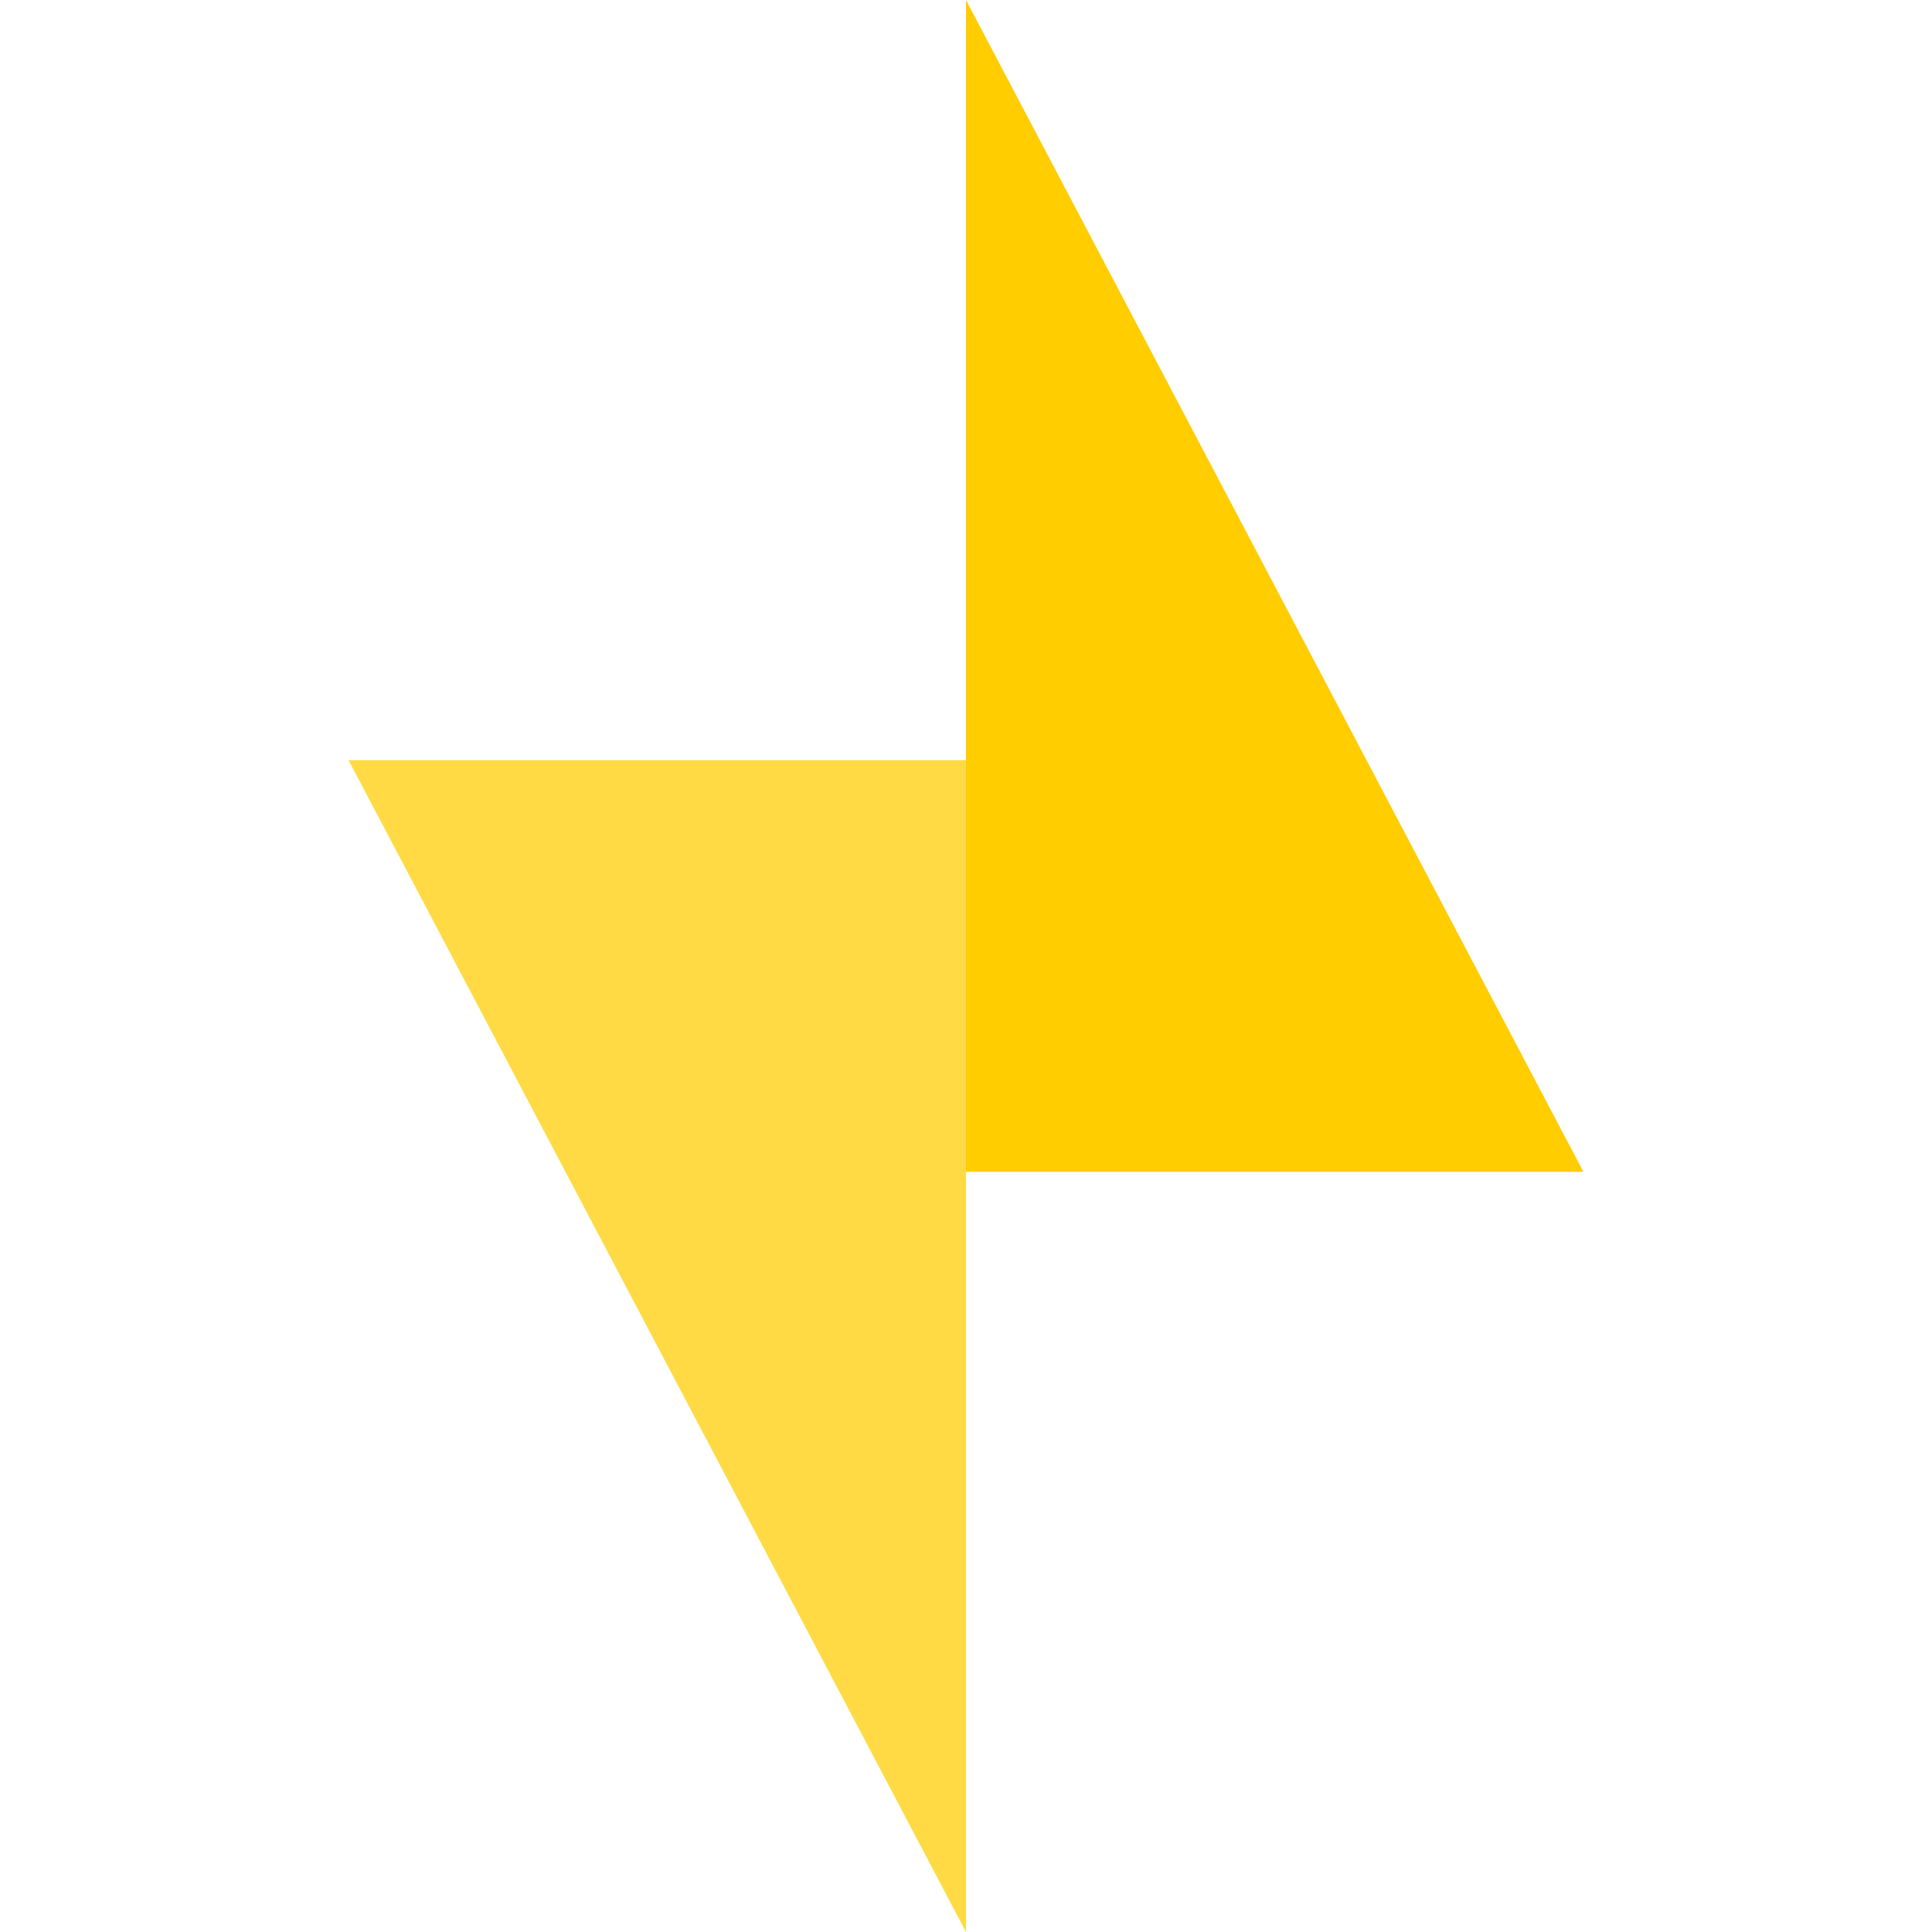
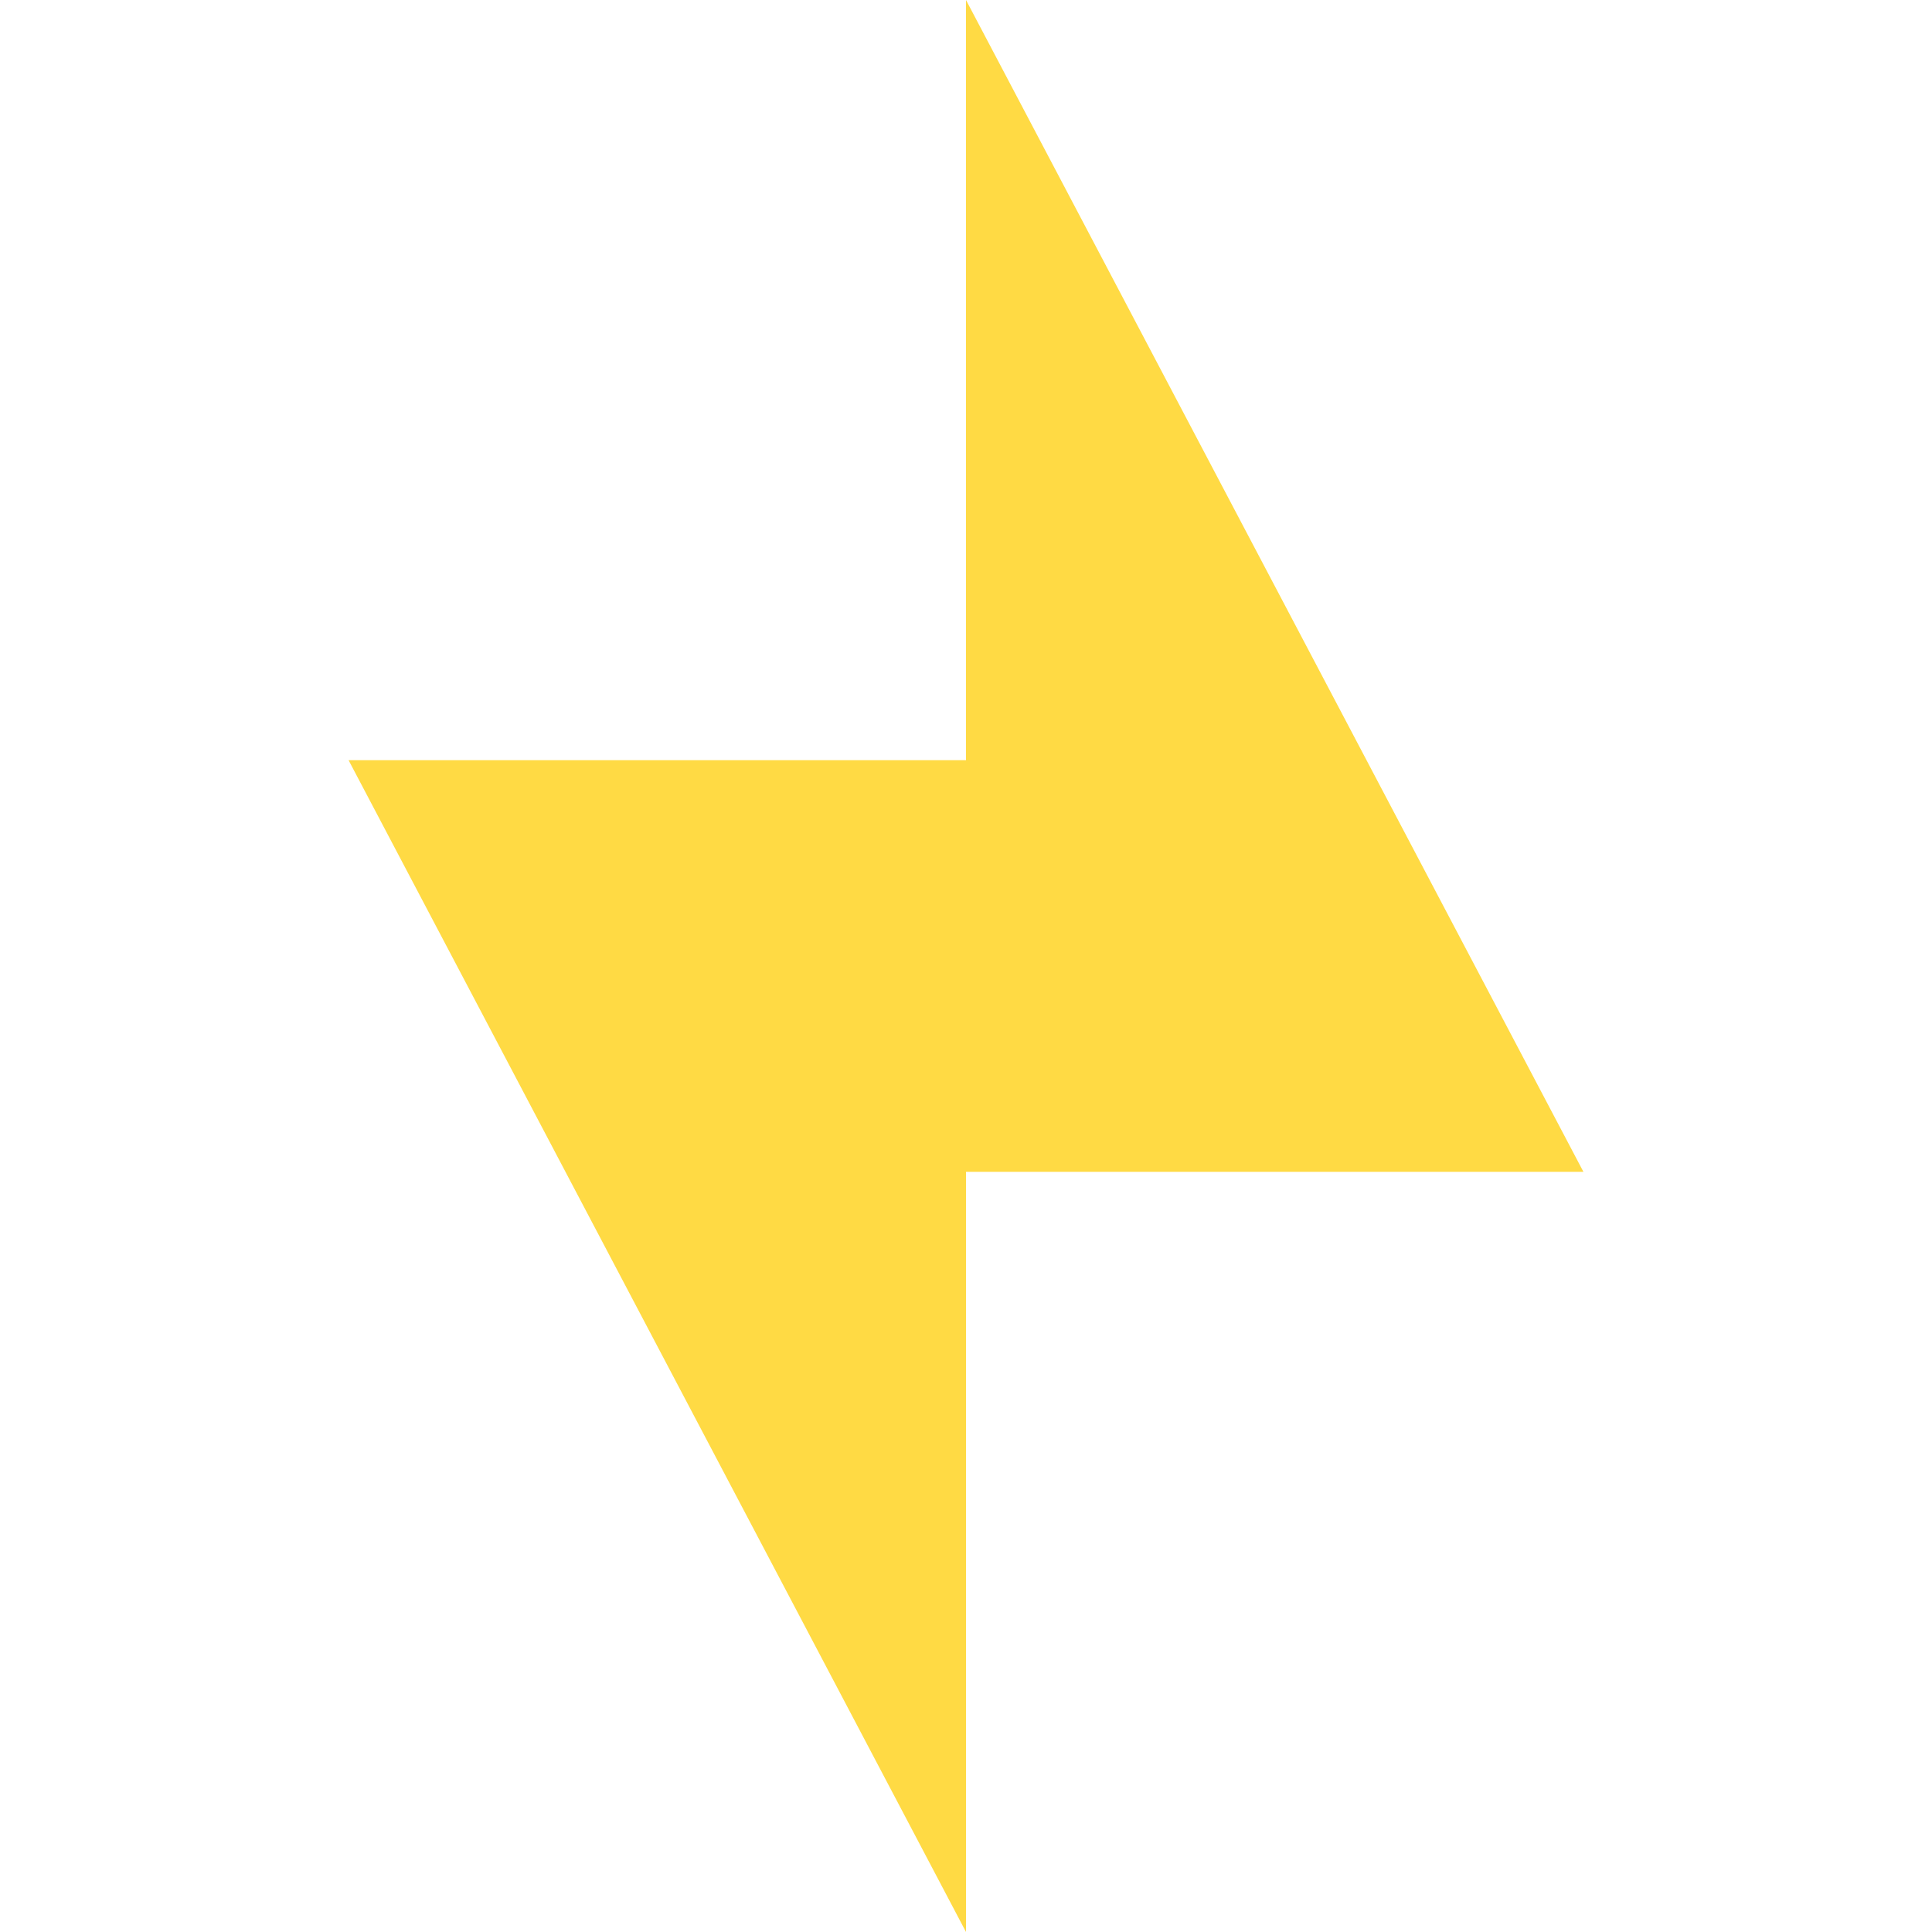
<svg xmlns="http://www.w3.org/2000/svg" version="1.1" id="Layer_1" x="0px" y="0px" viewBox="0 0 337.19 337.19" style="enable-background:new 0 0 337.19 337.19;" xml:space="preserve">
  <g>
-     <polygon style="fill:#FFCD00;" points="168.595,0 168.595,204.521 276.356,204.521  " />
+     <polygon style="fill:#FFDA44;" points="168.595,0 168.595,204.521 276.356,204.521  " />
    <polygon style="fill:#FFDA44;" points="60.834,132.669 168.595,337.19 168.595,132.669  " />
  </g>
-   <g>
- </g>
-   <g>
- </g>
-   <g>
- </g>
-   <g>
- </g>
-   <g>
- </g>
-   <g>
- </g>
-   <g>
- </g>
-   <g>
- </g>
-   <g>
- </g>
-   <g>
- </g>
-   <g>
- </g>
-   <g>
- </g>
-   <g>
- </g>
-   <g>
- </g>
-   <g>
- </g>
</svg>
